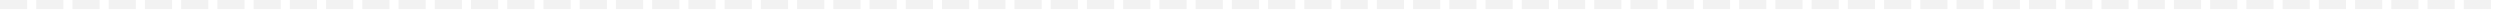
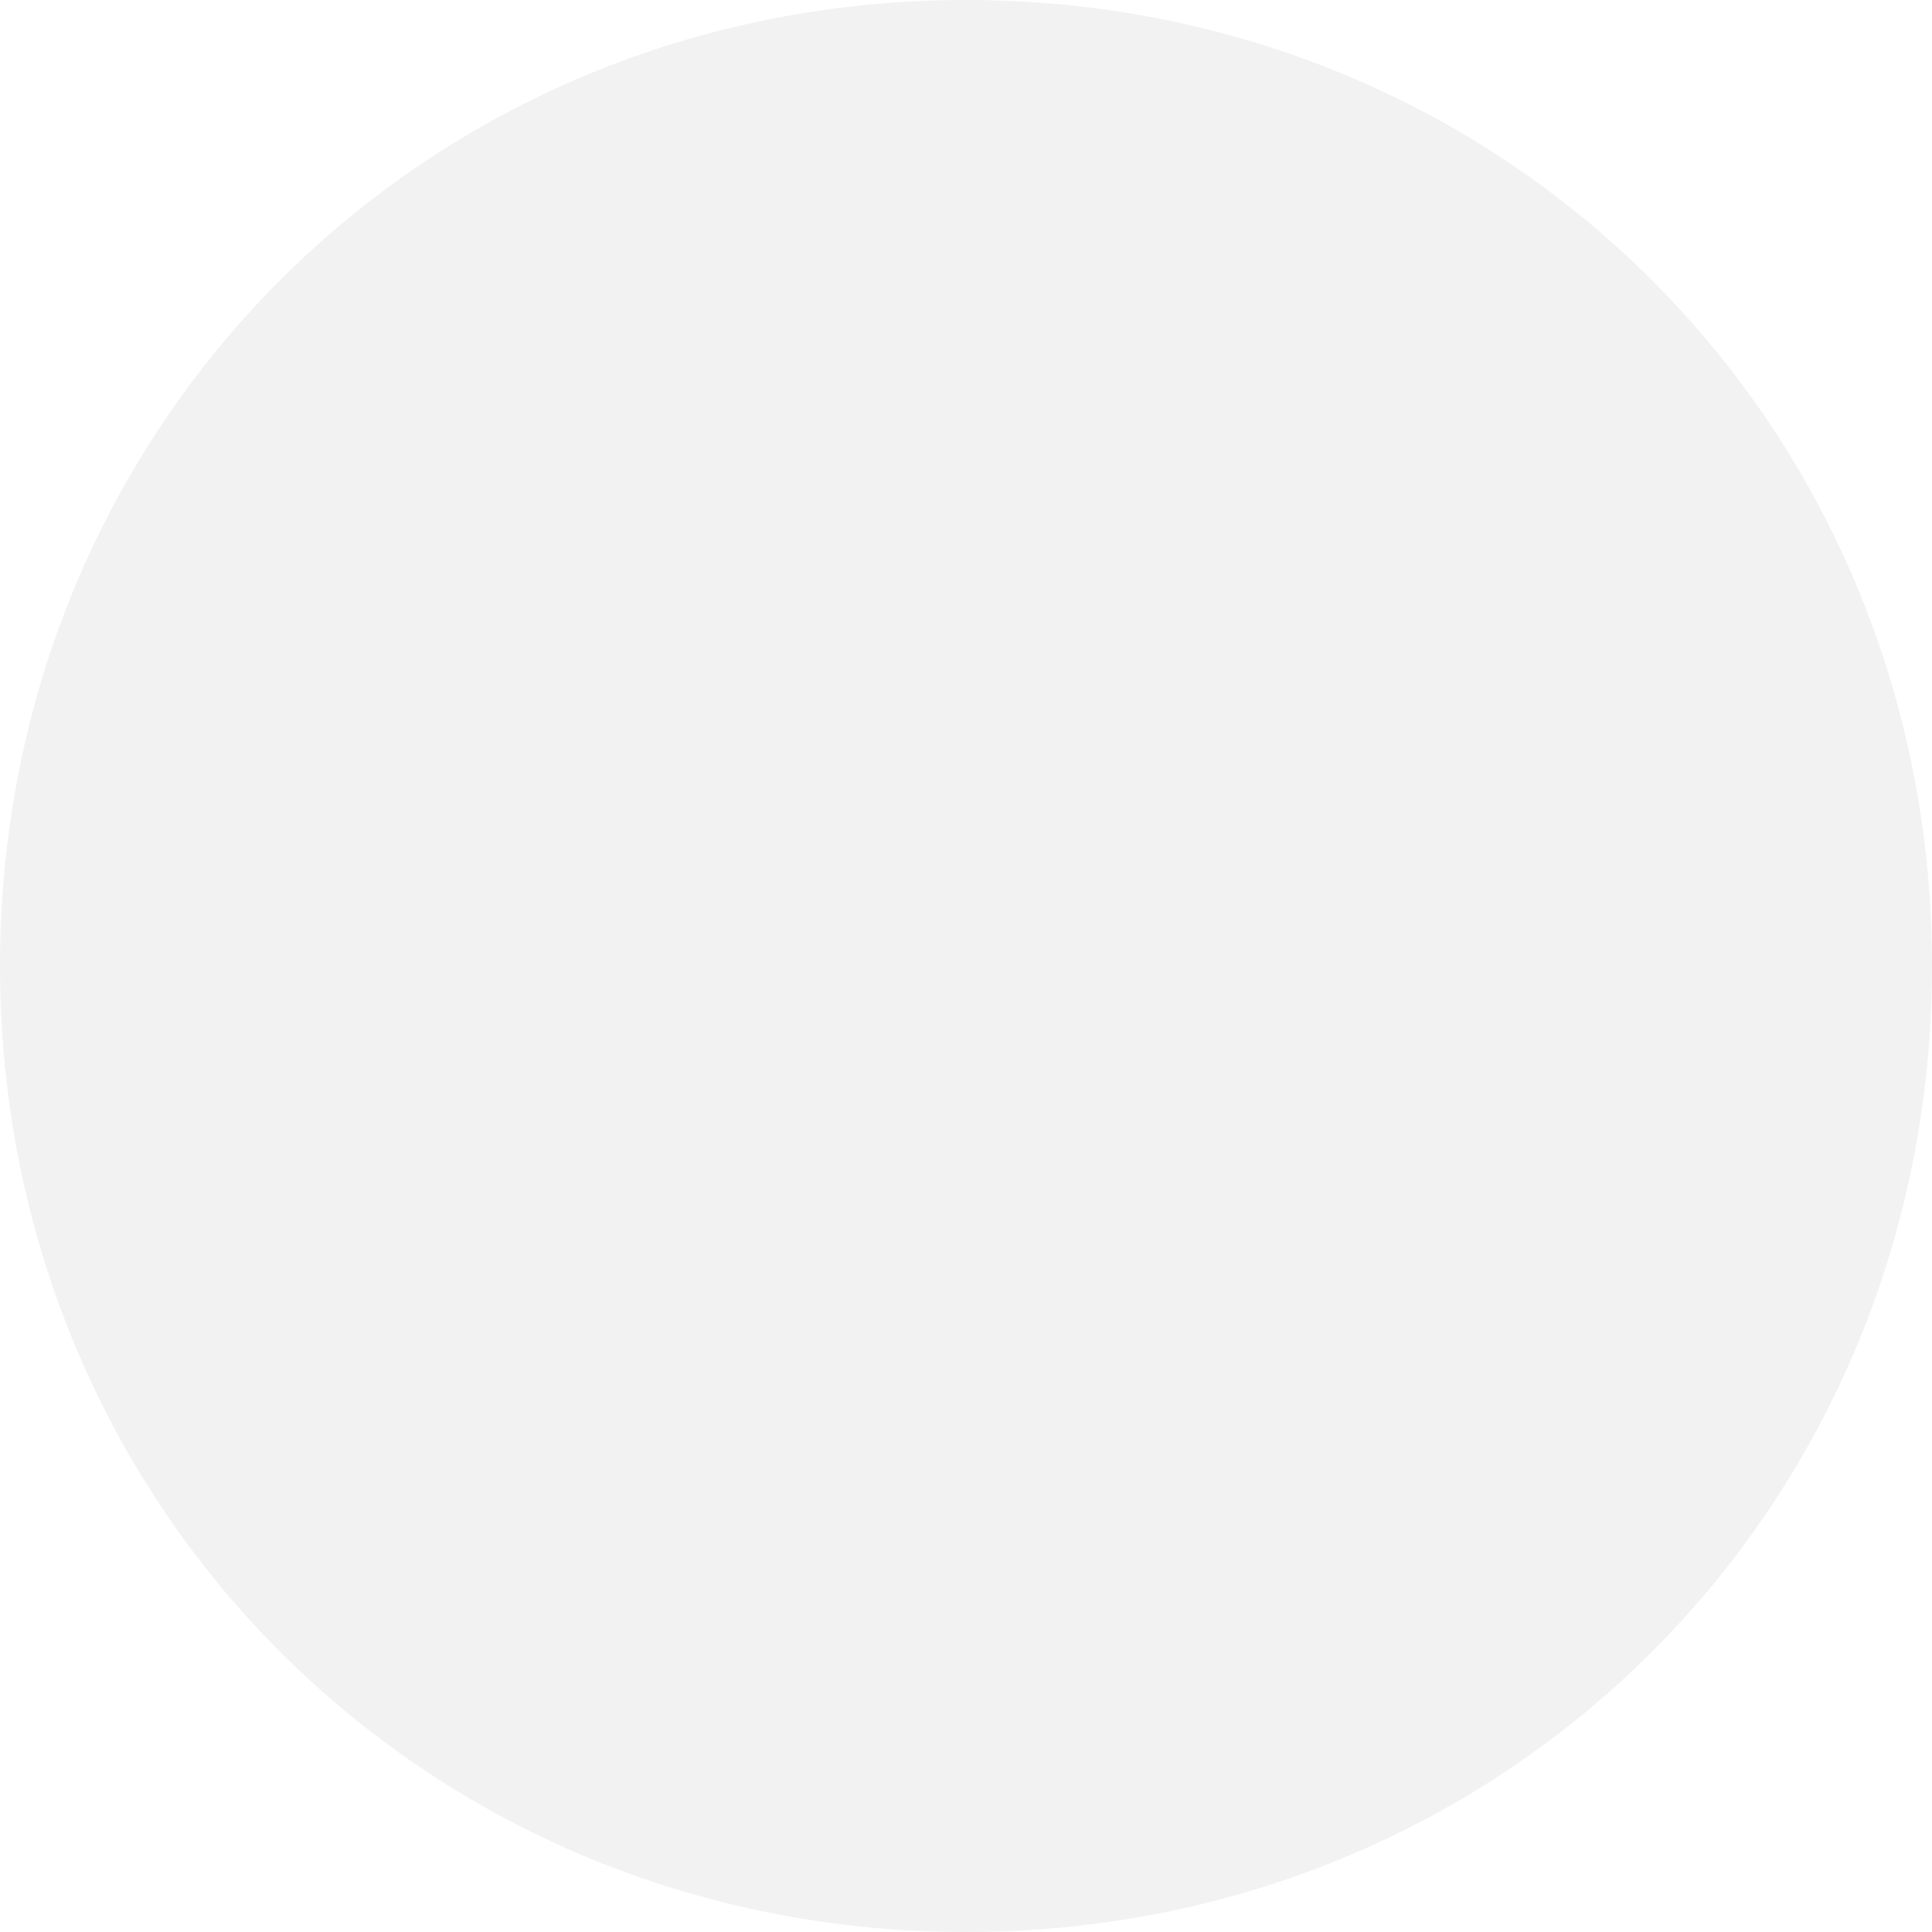
- <svg xmlns="http://www.w3.org/2000/svg" version="1.1" width="276px" height="2px">
-   <g transform="matrix(1 0 0 1 -53 -323 )">
-     <path d="M 53 323.5  L 328 323.5  " stroke-width="1" stroke-dasharray="3,1" stroke="#f2f2f2" fill="none" />
+ <svg xmlns="http://www.w3.org/2000/svg" version="1.1" width="97px" height="97px">
+   <g transform="matrix(1 0 0 1 -139 -123 )">
+     <path d="M 187.5 123  C 214.66 123  236 144.34  236 171.5  C 236 198.66  214.66 220  187.5 220  C 160.34 220  139 198.66  139 171.5  C 139 144.34  160.34 123  187.5 123  Z " fill-rule="nonzero" fill="#f2f2f2" stroke="none" />
  </g>
</svg>
